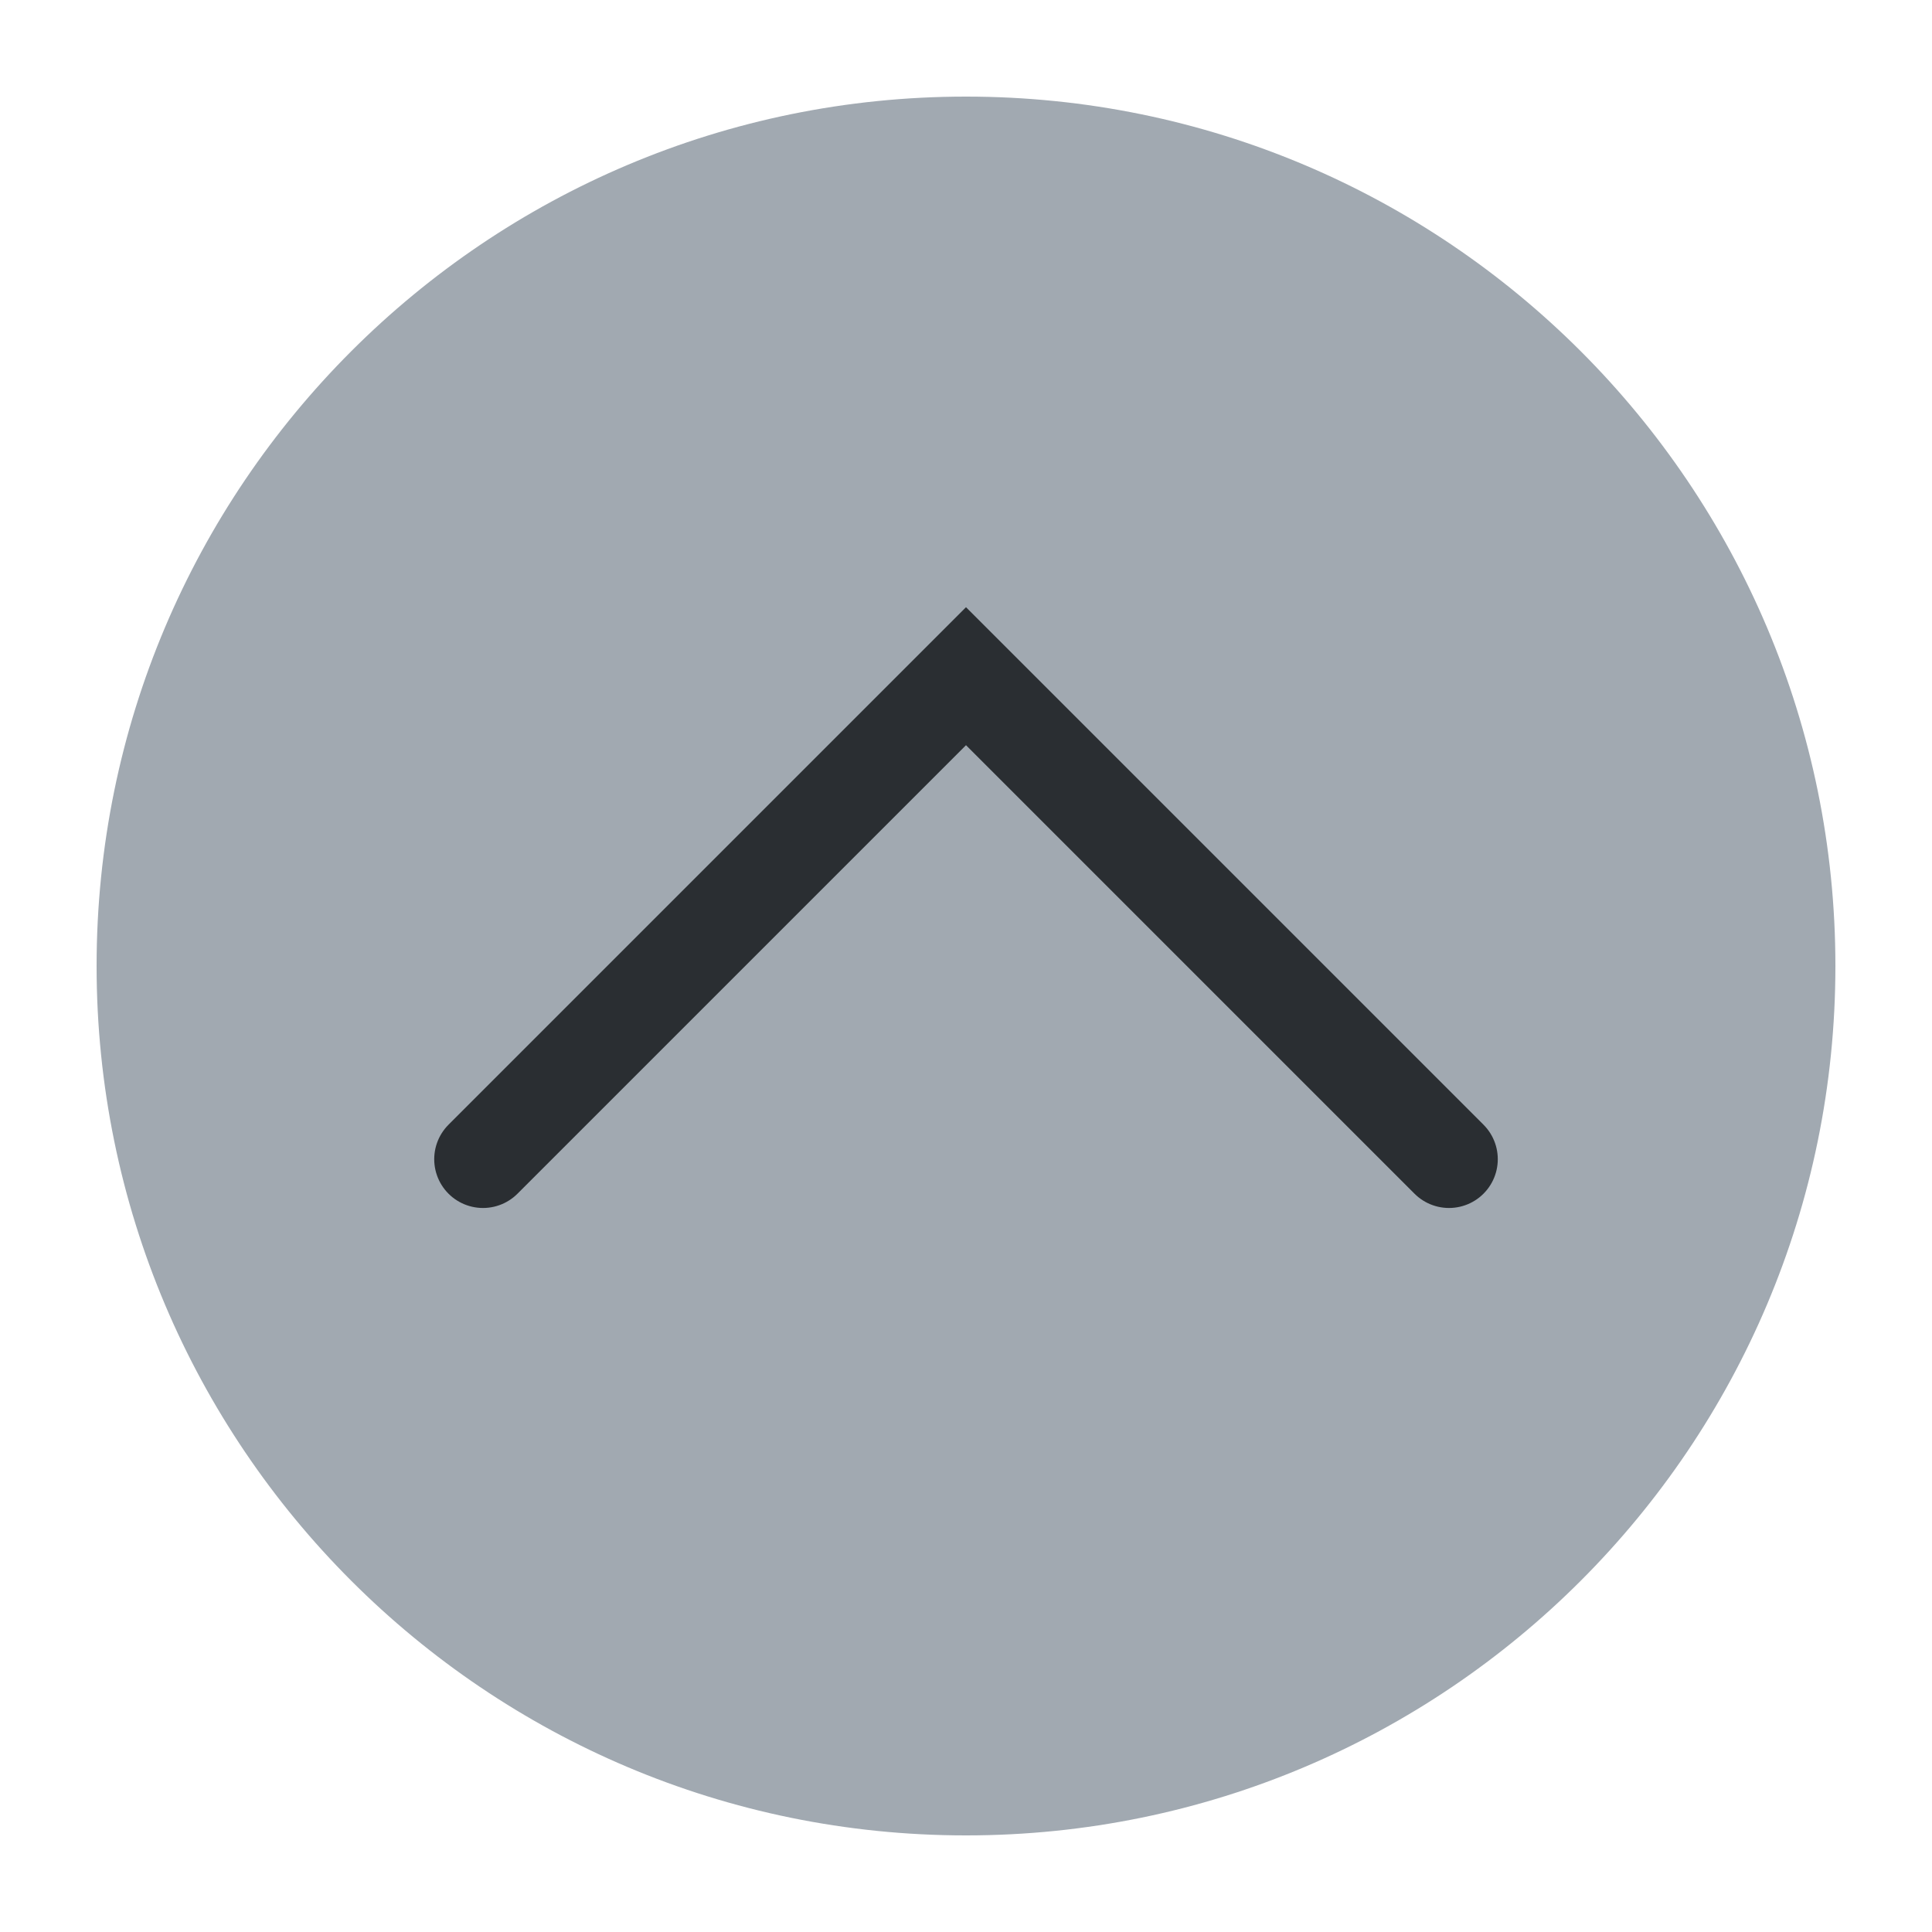
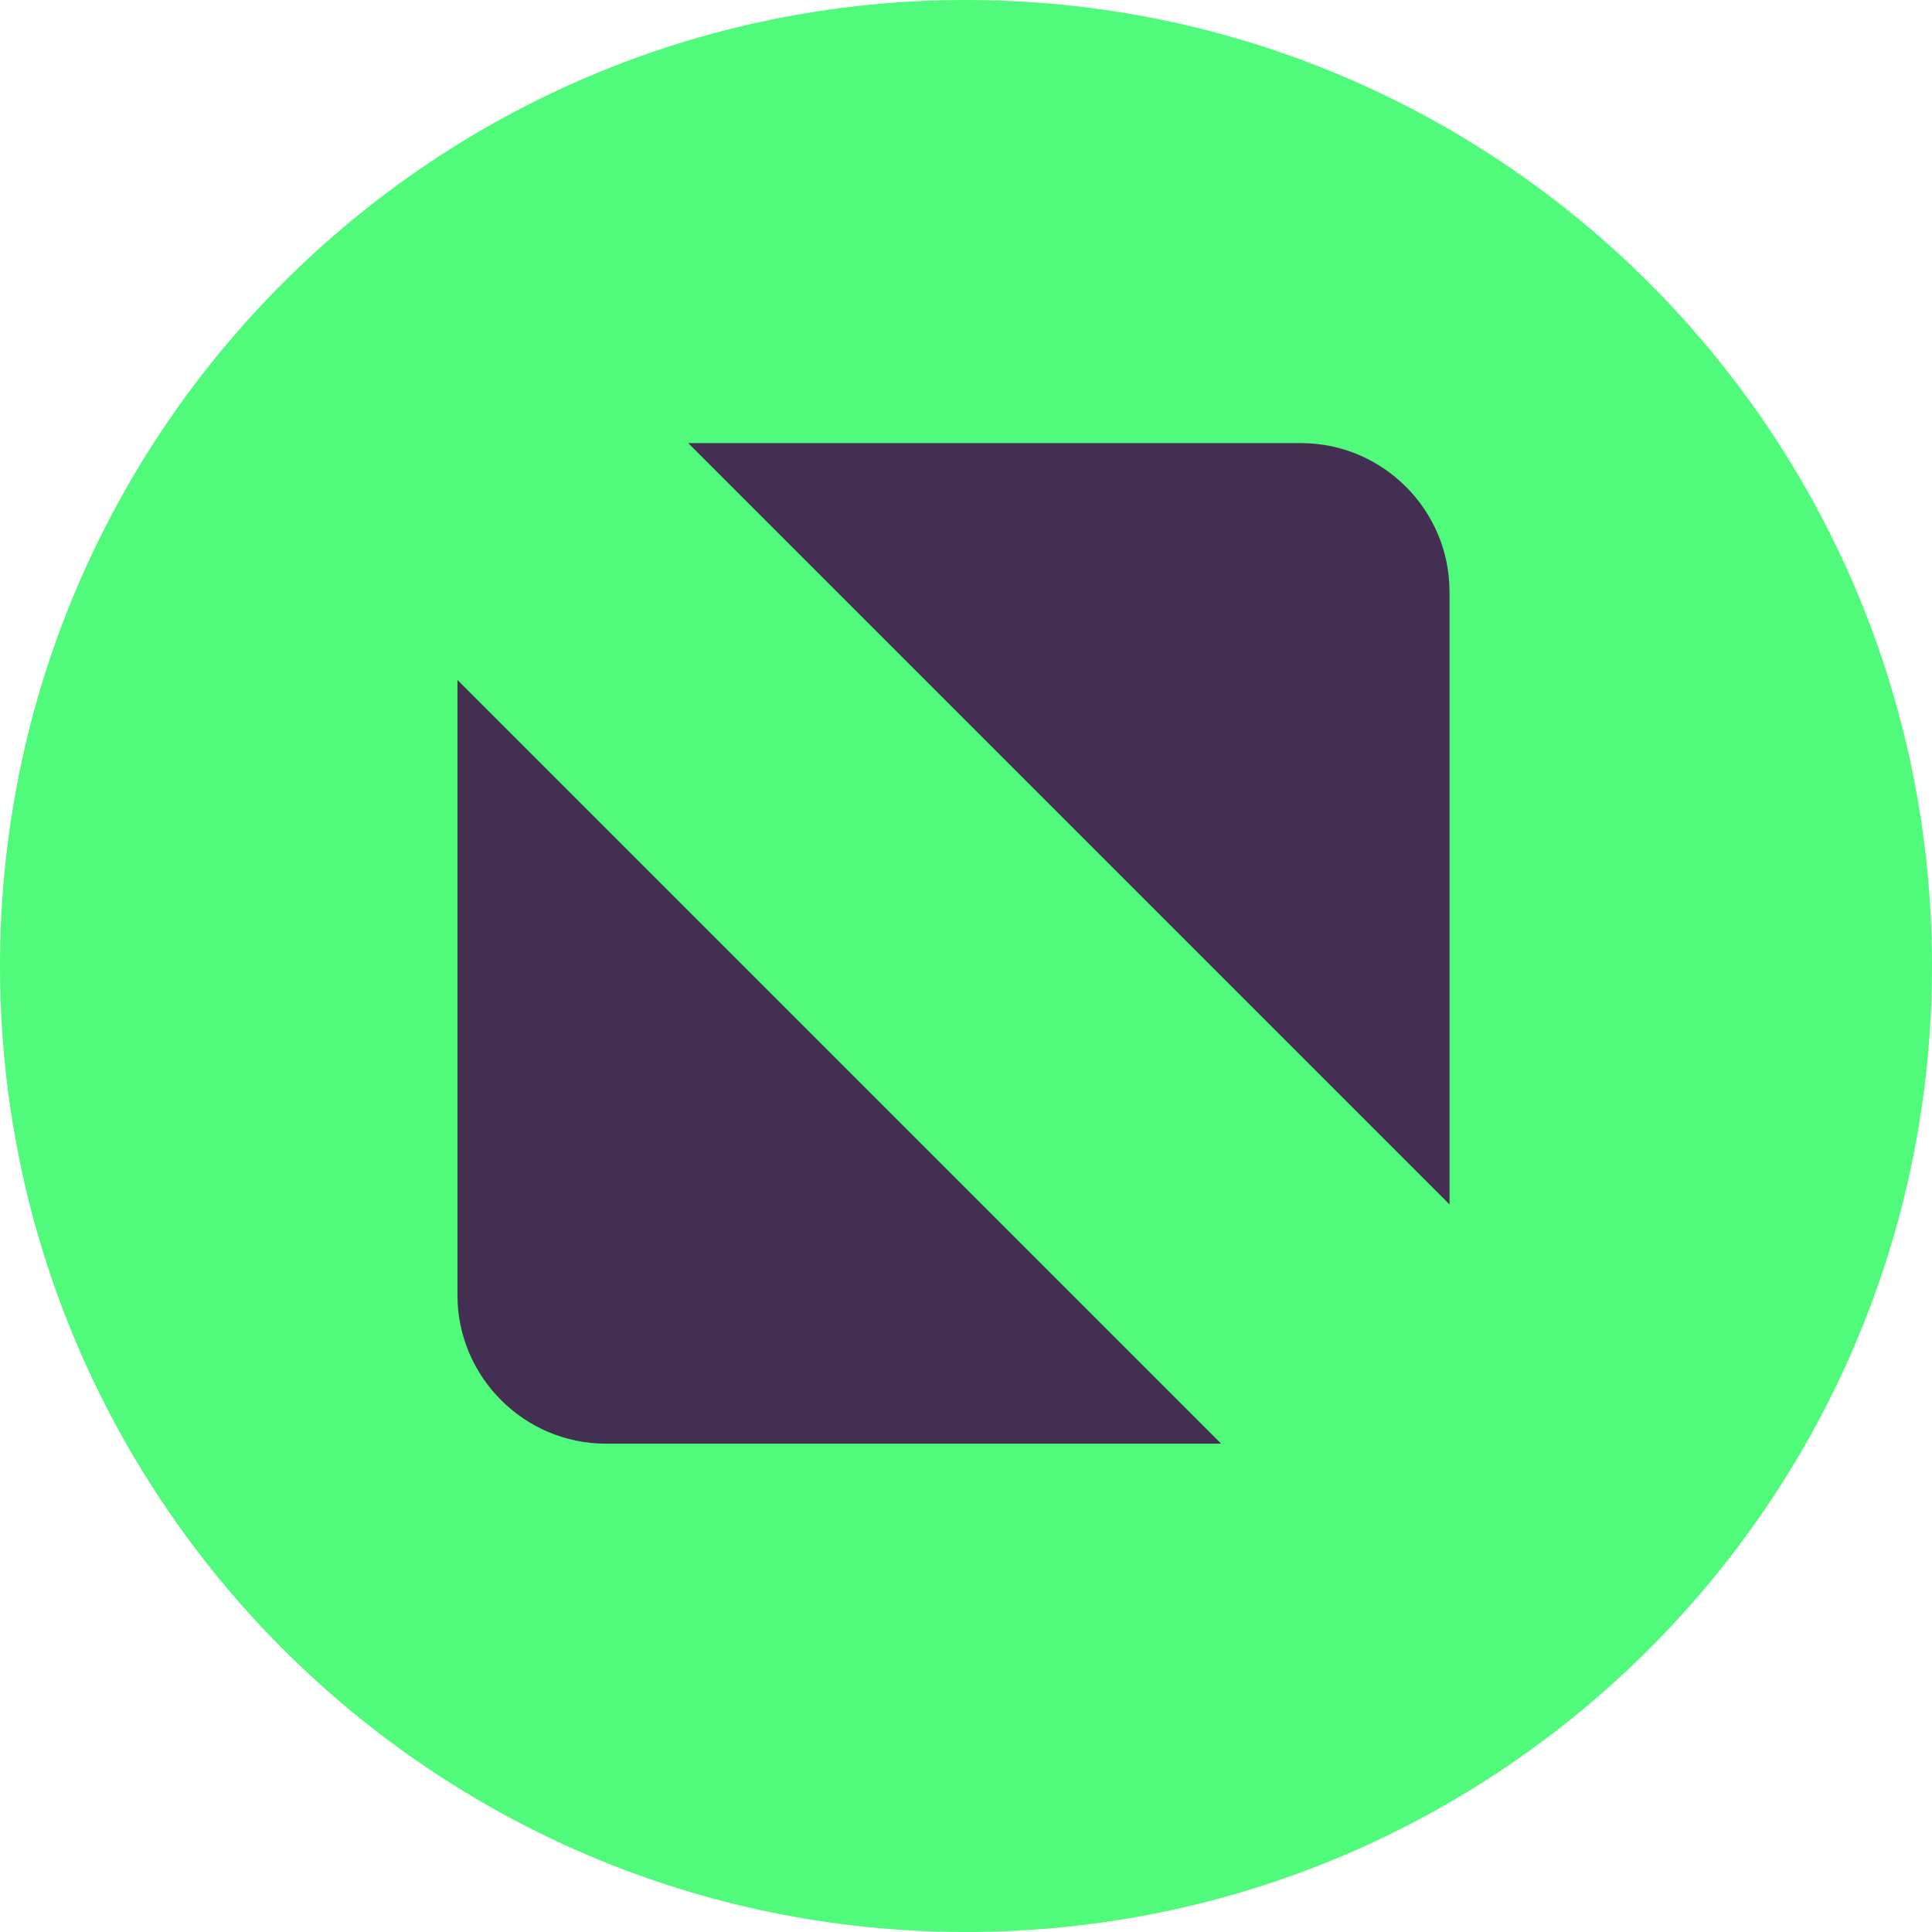
<svg xmlns="http://www.w3.org/2000/svg" viewBox="0 0 50 50" version="1.2" baseProfile="tiny">
  <defs>
</defs>
  <g fill="none" stroke="black" stroke-width="1" fill-rule="evenodd" stroke-linecap="square" stroke-linejoin="bevel">
-     <g fill="#a1a9b1" fill-opacity="1" stroke="none" transform="matrix(2.5,0,0,2.5,2.5,2.5)" font-family="Noto Sans" font-size="10" font-weight="400" font-style="normal">
-       <circle cx="9" cy="9" r="9" />
+     <g fill="#50fa7b" fill-opacity="1" stroke="none" transform="matrix(0.0548323,0,0,-0.0548323,-4.51811,49.8508)" font-family="Noto Sans" font-size="10" font-weight="400" font-style="normal">
+       <path vector-effect="none" fill-rule="evenodd" d="M538.338,-2.721 C790.141,-2.721 994.27,201.409 994.27,453.214 C994.27,705.021 790.141,909.15 538.338,909.15 C286.529,909.15 82.399,705.021 82.399,453.214 C82.399,201.409 286.529,-2.721 538.338,-2.721 " />
    </g>
-     <g fill="none" stroke="#2a2e32" stroke-opacity="1" stroke-width="1.01" stroke-linecap="round" stroke-linejoin="miter" stroke-miterlimit="2" transform="matrix(2.5,0,0,2.5,2.5,2.5)" font-family="Noto Sans" font-size="10" font-weight="400" font-style="normal">
-       <polyline fill="none" vector-effect="none" points="4,11 9,6 14,11 " />
+     <g fill="#50fa7b" fill-opacity="1" stroke="none" transform="matrix(0.0548323,0,0,-0.0548323,-4.51811,49.8508)" font-family="Noto Sans" font-size="10" font-weight="400" font-style="normal">
+       <path vector-effect="none" fill-rule="evenodd" d="M538.337,29.846 C772.155,29.846 961.703,219.398 961.703,453.216 C961.703,687.036 772.155,876.584 538.337,876.584 C304.514,876.584 114.966,687.036 114.966,453.216 C114.966,219.398 304.514,29.846 538.337,29.846 " />
+     </g>
+     <g fill="#432f52" fill-opacity="1" stroke="none" transform="matrix(0.05936,0,0,-0.0593601,-1.0268,50.0523)" font-family="Noto Sans" font-size="10" font-weight="400" font-style="normal">
+       <path vector-effect="none" fill-rule="evenodd" d="M317.364,650.001 L584.563,650.001 C620.142,650.001 649.255,620.888 649.255,585.306 L649.255,318.11 L317.364,650.001 M549.688,213.79 L281.435,213.79 C245.852,213.79 216.743,242.899 216.743,278.481 L216.743,546.735 L549.688,213.79" />
    </g>
    <g fill="none" stroke="#000000" stroke-opacity="1" stroke-width="1" stroke-linecap="square" stroke-linejoin="bevel" transform="matrix(1,0,0,1,0,0)" font-family="Noto Sans" font-size="10" font-weight="400" font-style="normal">
</g>
  </g>
</svg>
